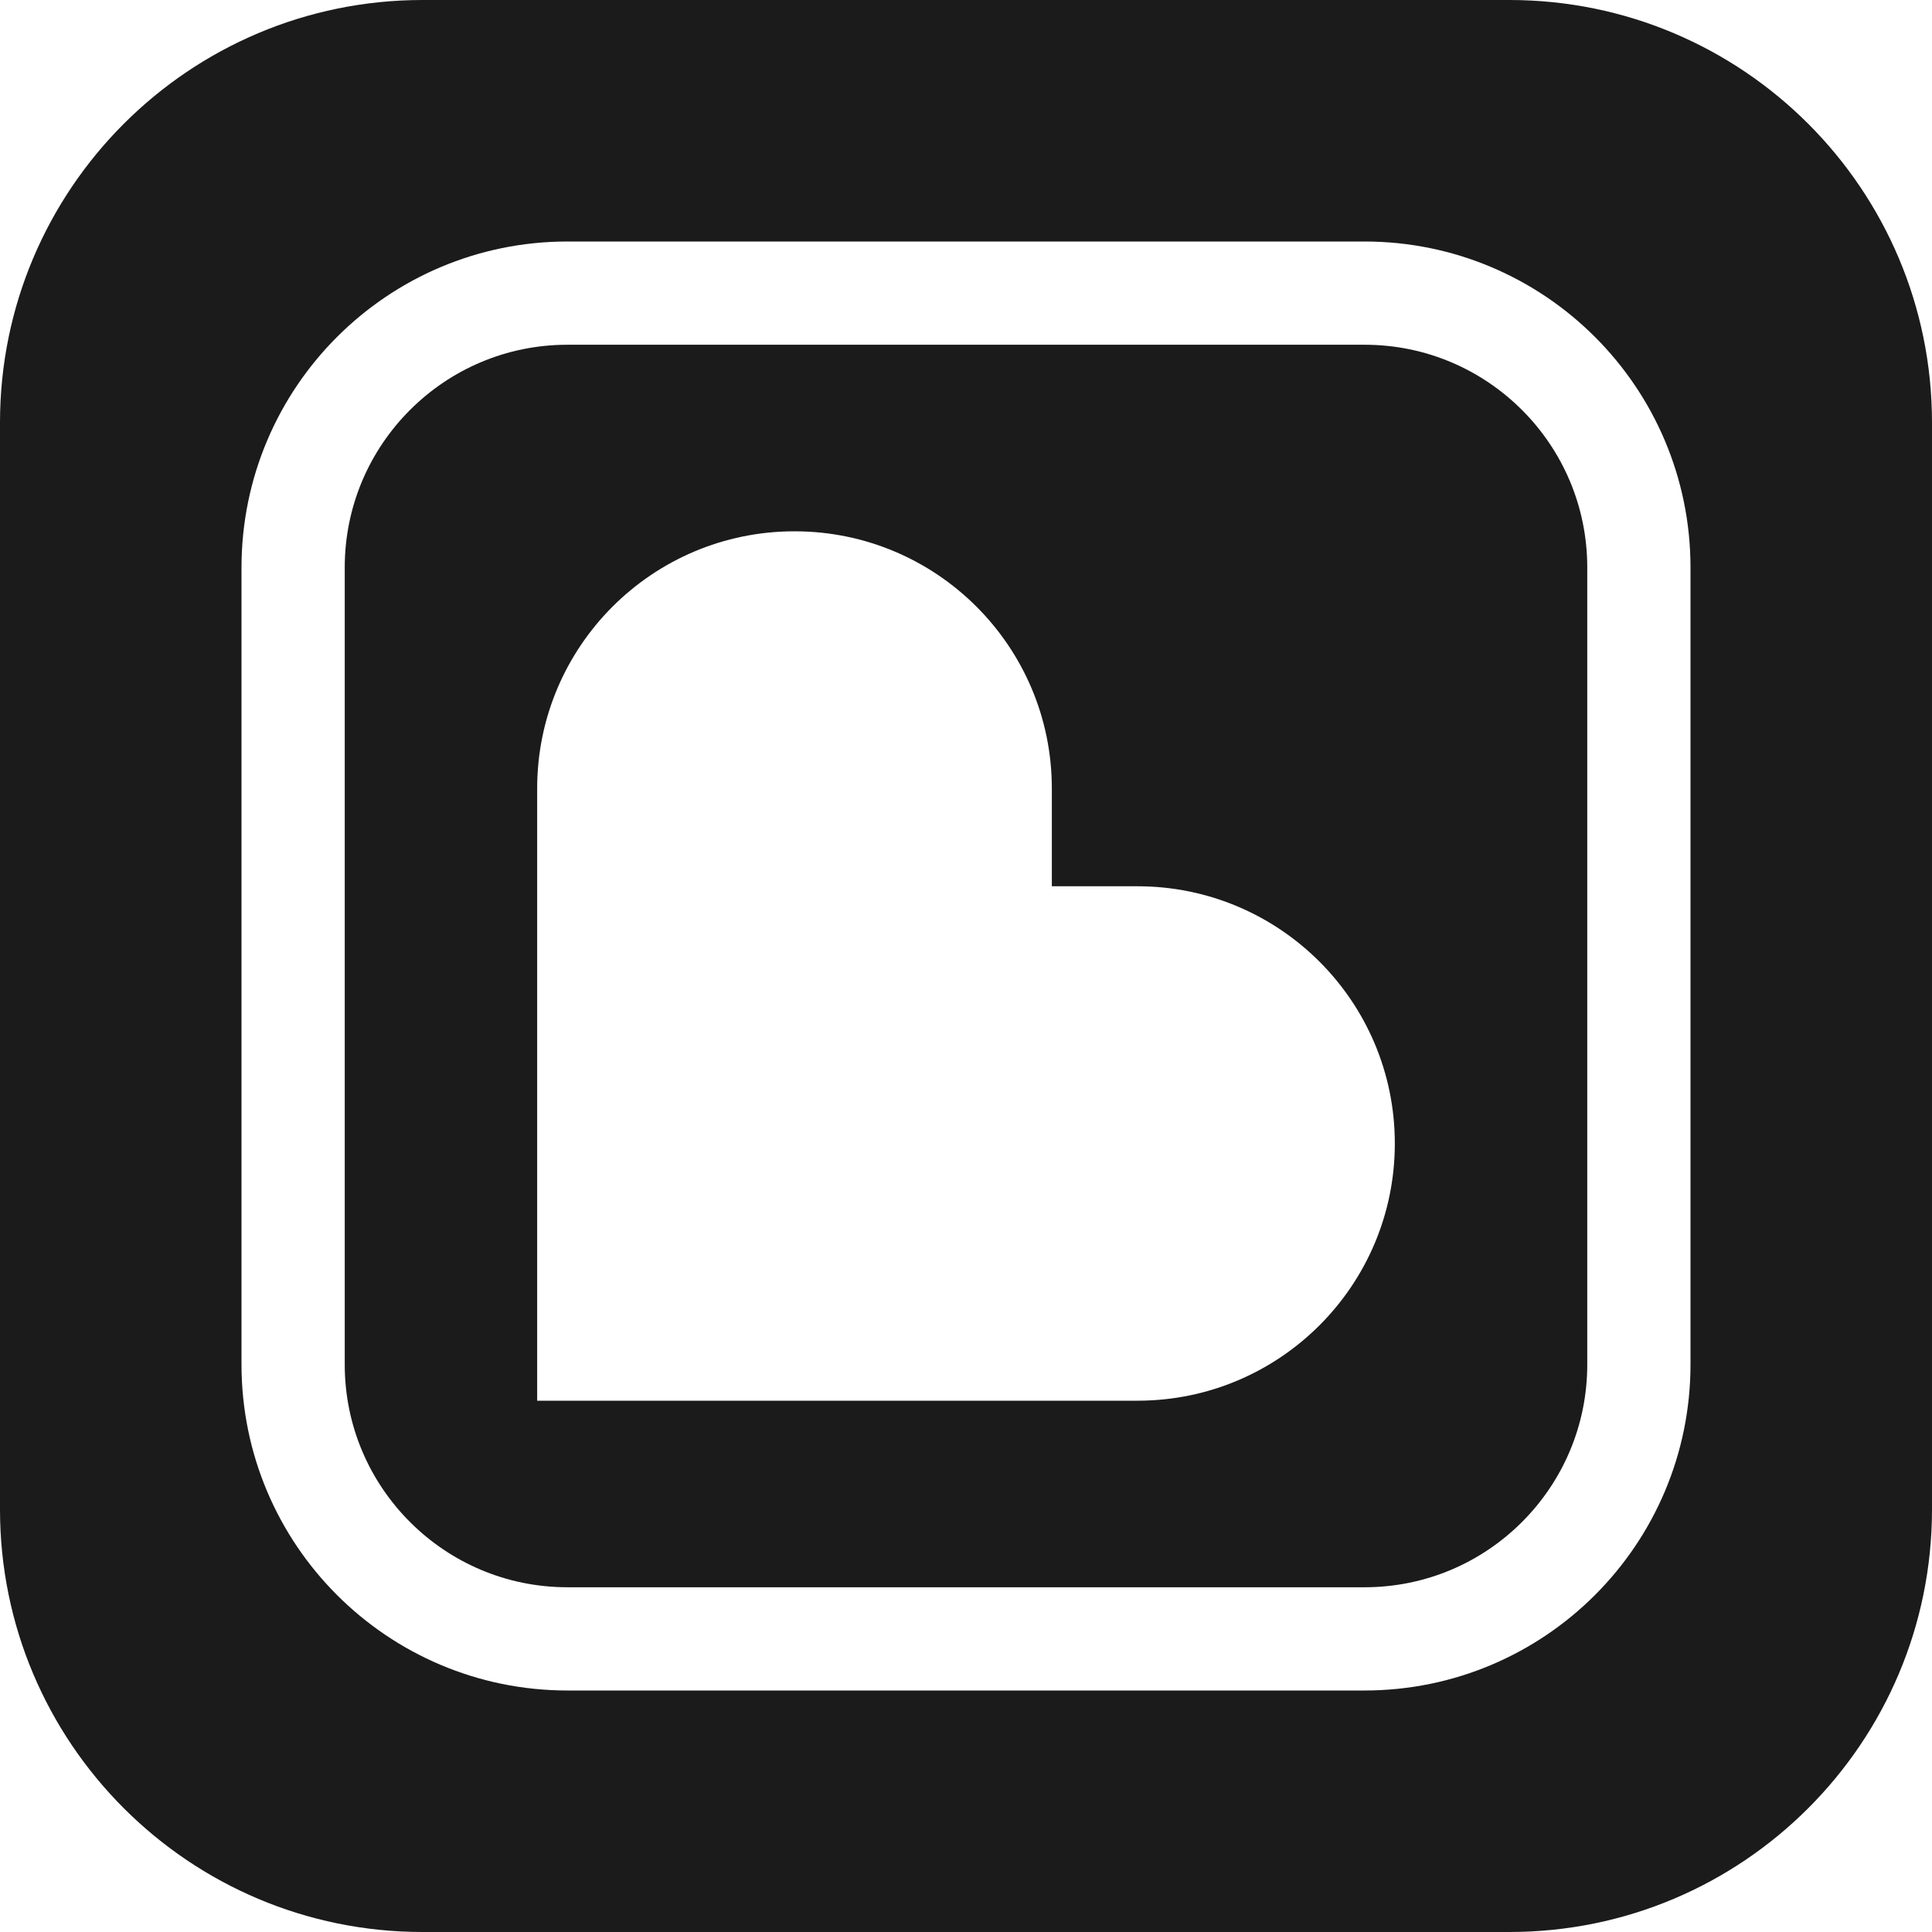
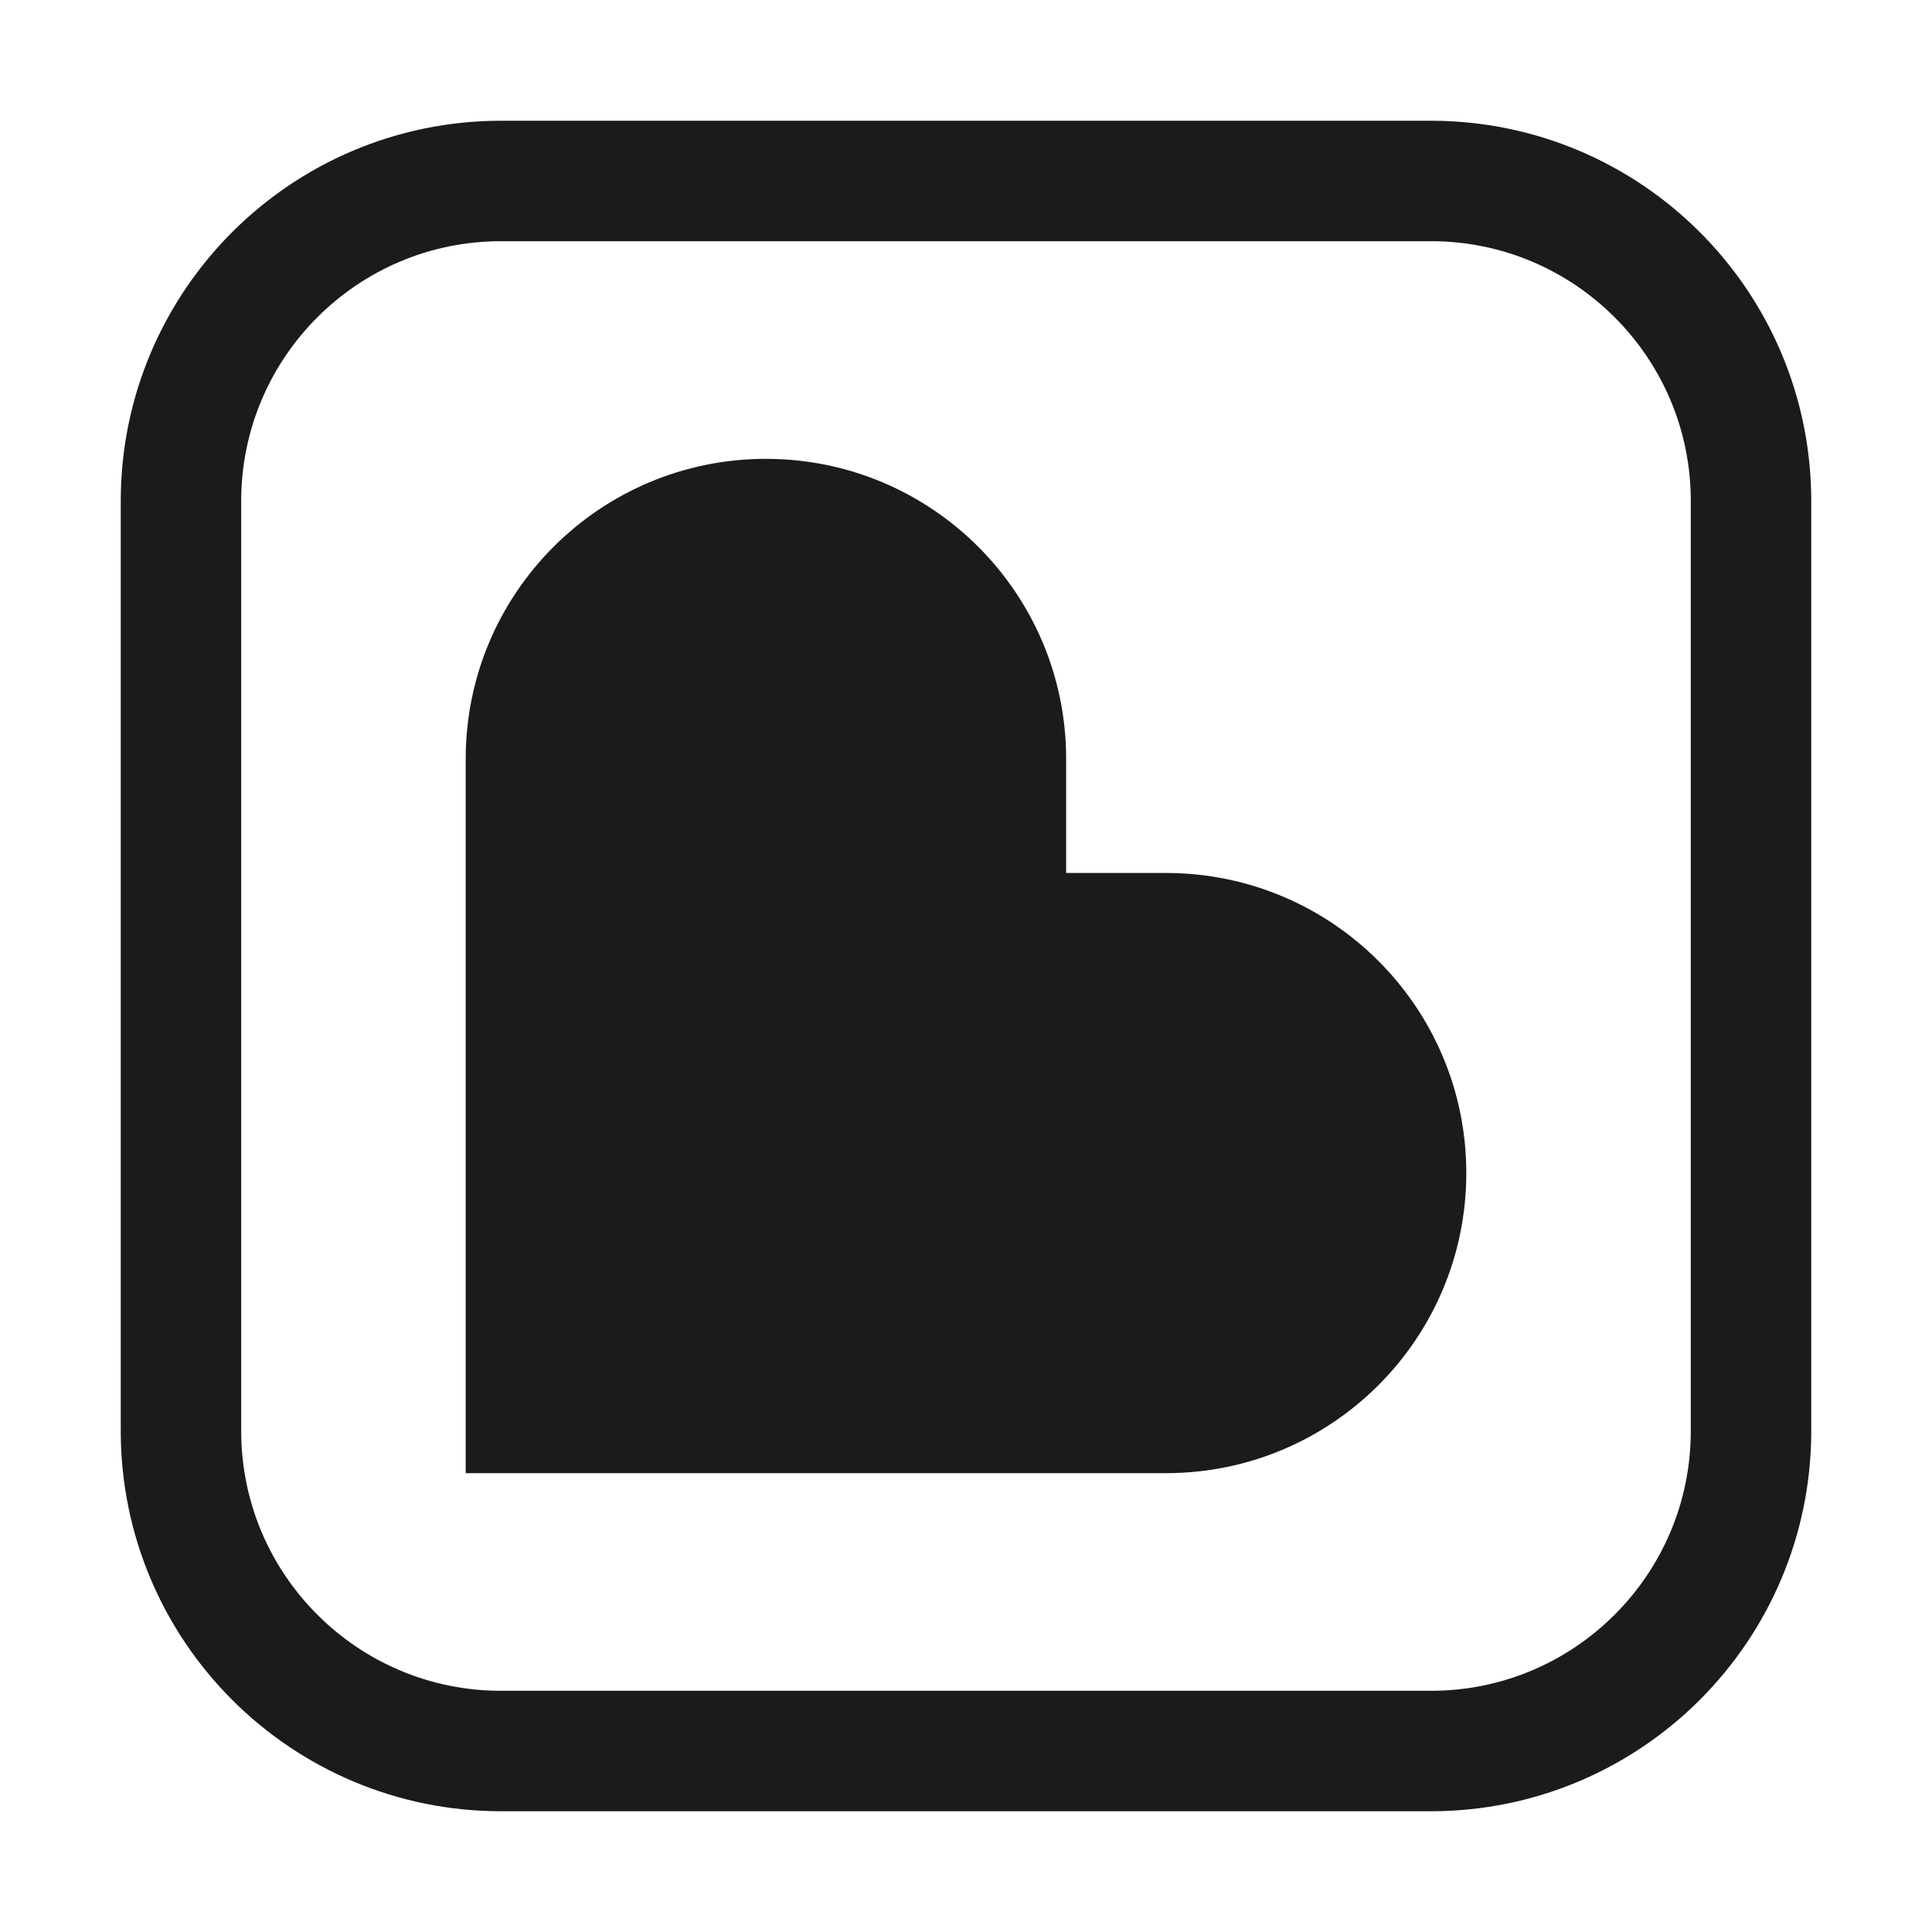
- <svg xmlns="http://www.w3.org/2000/svg" viewBox="0 0 32 32" color="#fff">
-   <rect width="32" height="32" rx="7" fill="#1b1b1b" />
-   <svg x="4" y="4" width="24" height="24" viewBox="0 0 160 160" fill="none" aria-hidden="true">
+ <svg xmlns="http://www.w3.org/2000/svg" viewBox="0 0 32 32" color="#1b1b1b">
+   <svg x="2" y="2" width="28" height="28" viewBox="0 0 160 160" fill="none" aria-hidden="true">
    <rect x="5.7" y="5.7" width="148.6" height="148.6" rx="30.3" stroke="currentColor" stroke-width="11.4" />
    <svg x="32.648" y="32" width="94.703" height="96" viewBox="0 0 82.236 83.362" fill="currentColor">
      <path d="M24.675 0C38.302 0 49.349 11.042 49.349 24.663V34.036H57.561C71.188 34.036 82.236 45.078 82.236 58.699C82.236 72.32 71.188 83.362 57.561 83.362H0V24.663C0 11.042 11.047 0 24.675 0Z" />
    </svg>
  </svg>
</svg>
